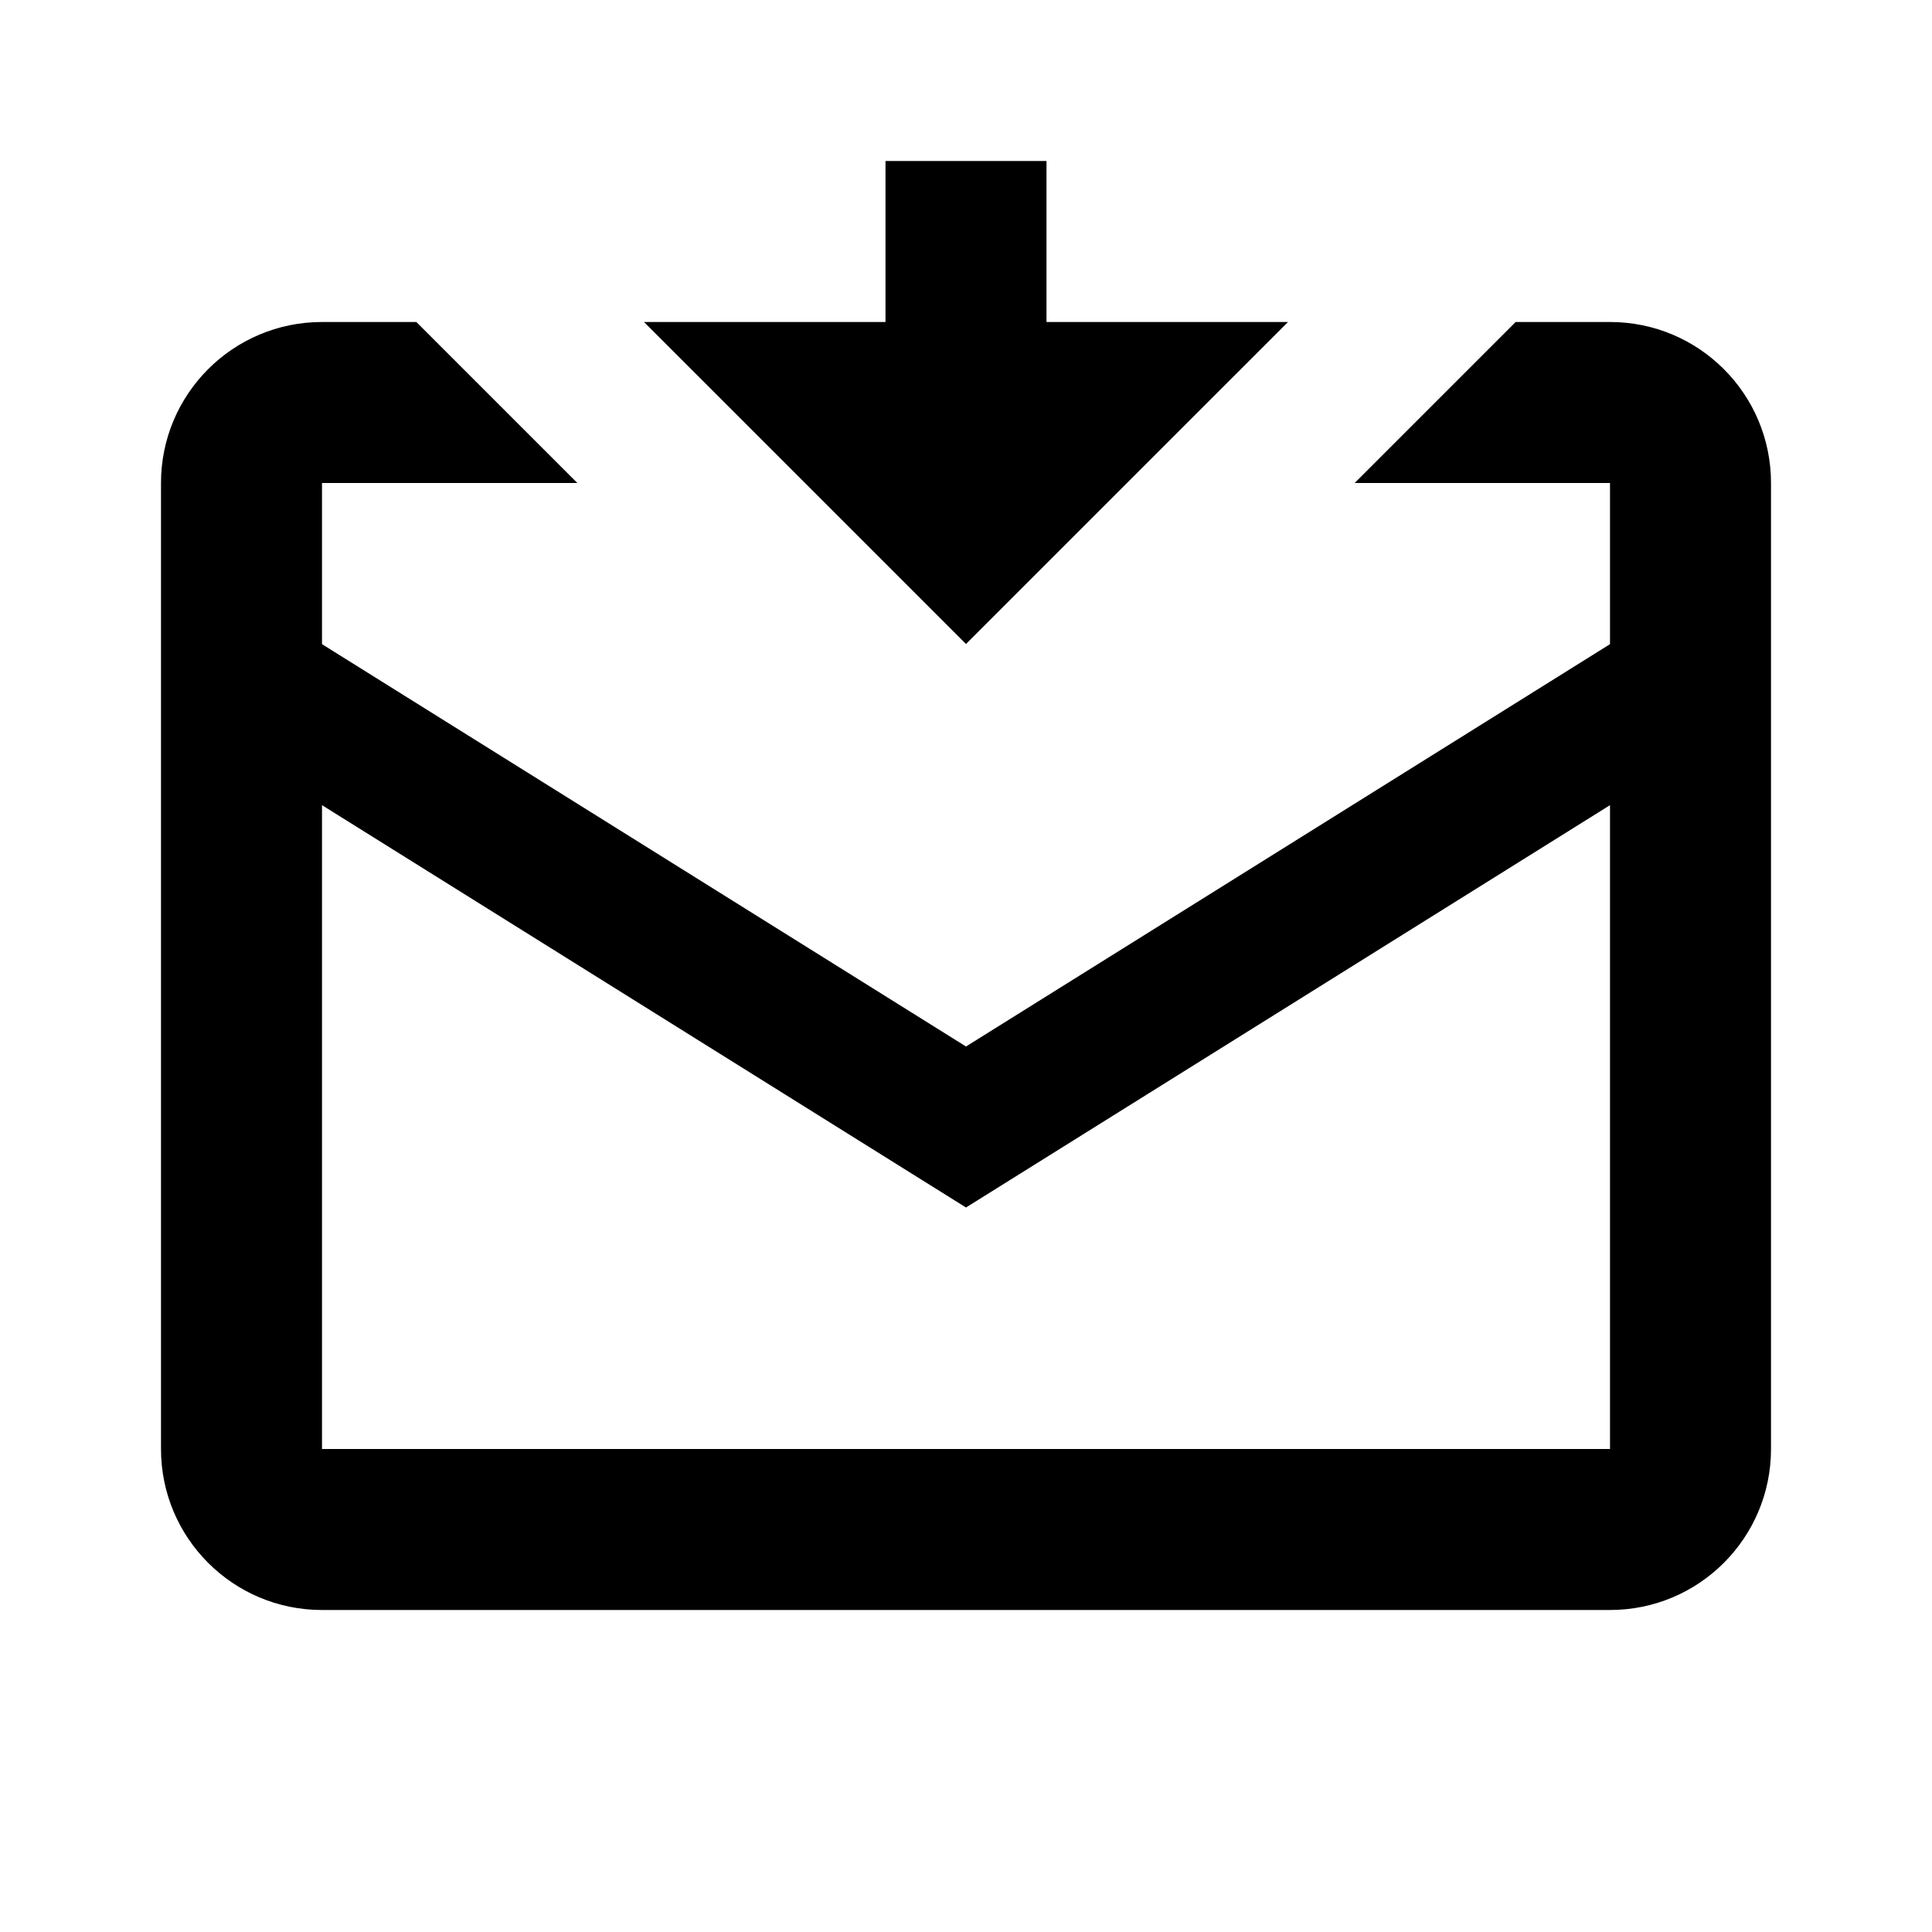
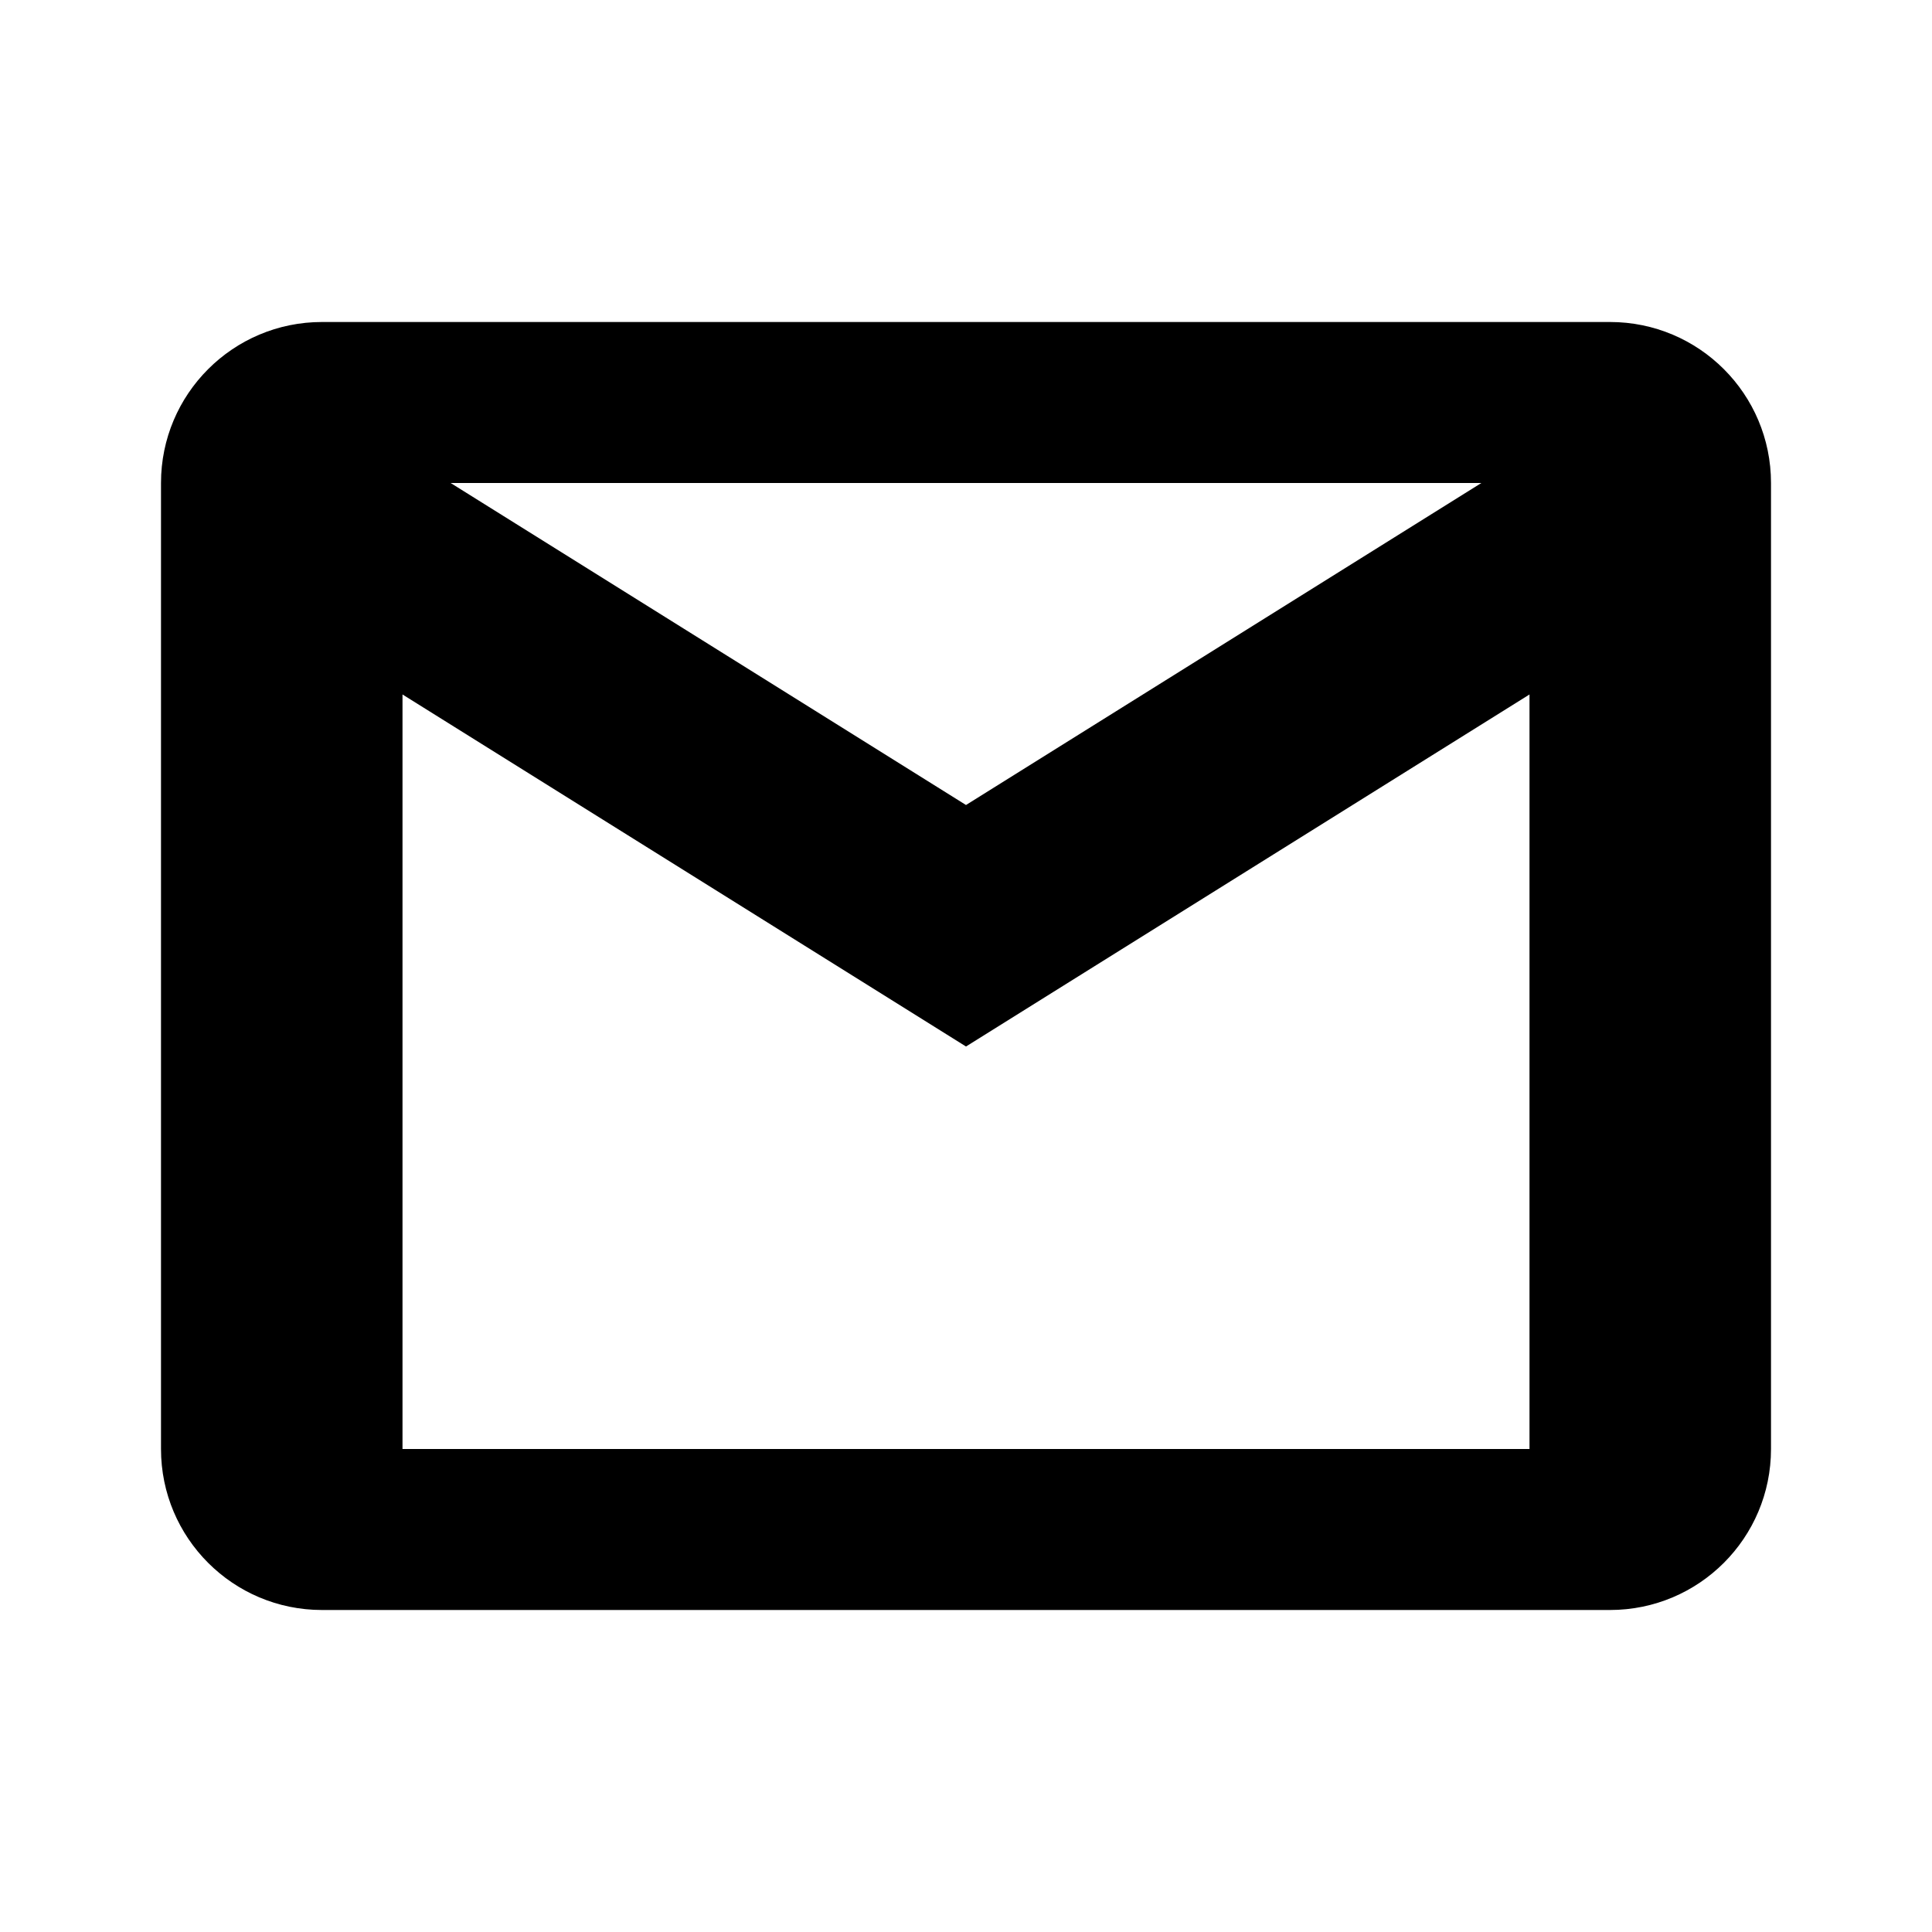
- <svg xmlns="http://www.w3.org/2000/svg" fill="#000000" viewBox="0 0 24 24" width="24px" height="24px">
-   <path d="M 11 2 L 11 4 L 8 4 L 12 8 L 16 4 L 13 4 L 13 2 L 11 2 z M 4 4 C 2.895 4 2 4.895 2 6 L 2 18 C 2 19.105 2.895 20 4 20 L 20 20 C 21.105 20 22 19.105 22 18 L 22 6 C 22 4.895 21.105 4 20 4 L 18.828 4 L 17.414 5.414 L 16.828 6 L 20 6 L 20 8.002 L 12 13 L 4 8.002 L 4 6 L 7.172 6 L 6.586 5.414 L 5.172 4 L 4 4 z M 4 10.002 L 12 15 L 20 10.002 L 20 18 L 4 18 L 4 10.002 z" />
+ <svg xmlns="http://www.w3.org/2000/svg" fill="#000000" viewBox="0 0 24 24" width="48px" height="48px">
+   <path d="M 4 4 C 2.895 4 2 4.895 2 6 L 2 18 C 2 19.105 2.895 20 4 20 L 20 20 C 21.105 20 22 19.105 22 18 L 22 6 C 22 4.895 21.105 4 20 4 L 4 4 z M 5.598 6 L 18.402 6 L 12 10 L 5.598 6 z M 5 8.627 L 12 13 L 19 8.627 L 19 18 L 5 18 L 5 8.627 z" />
</svg>
